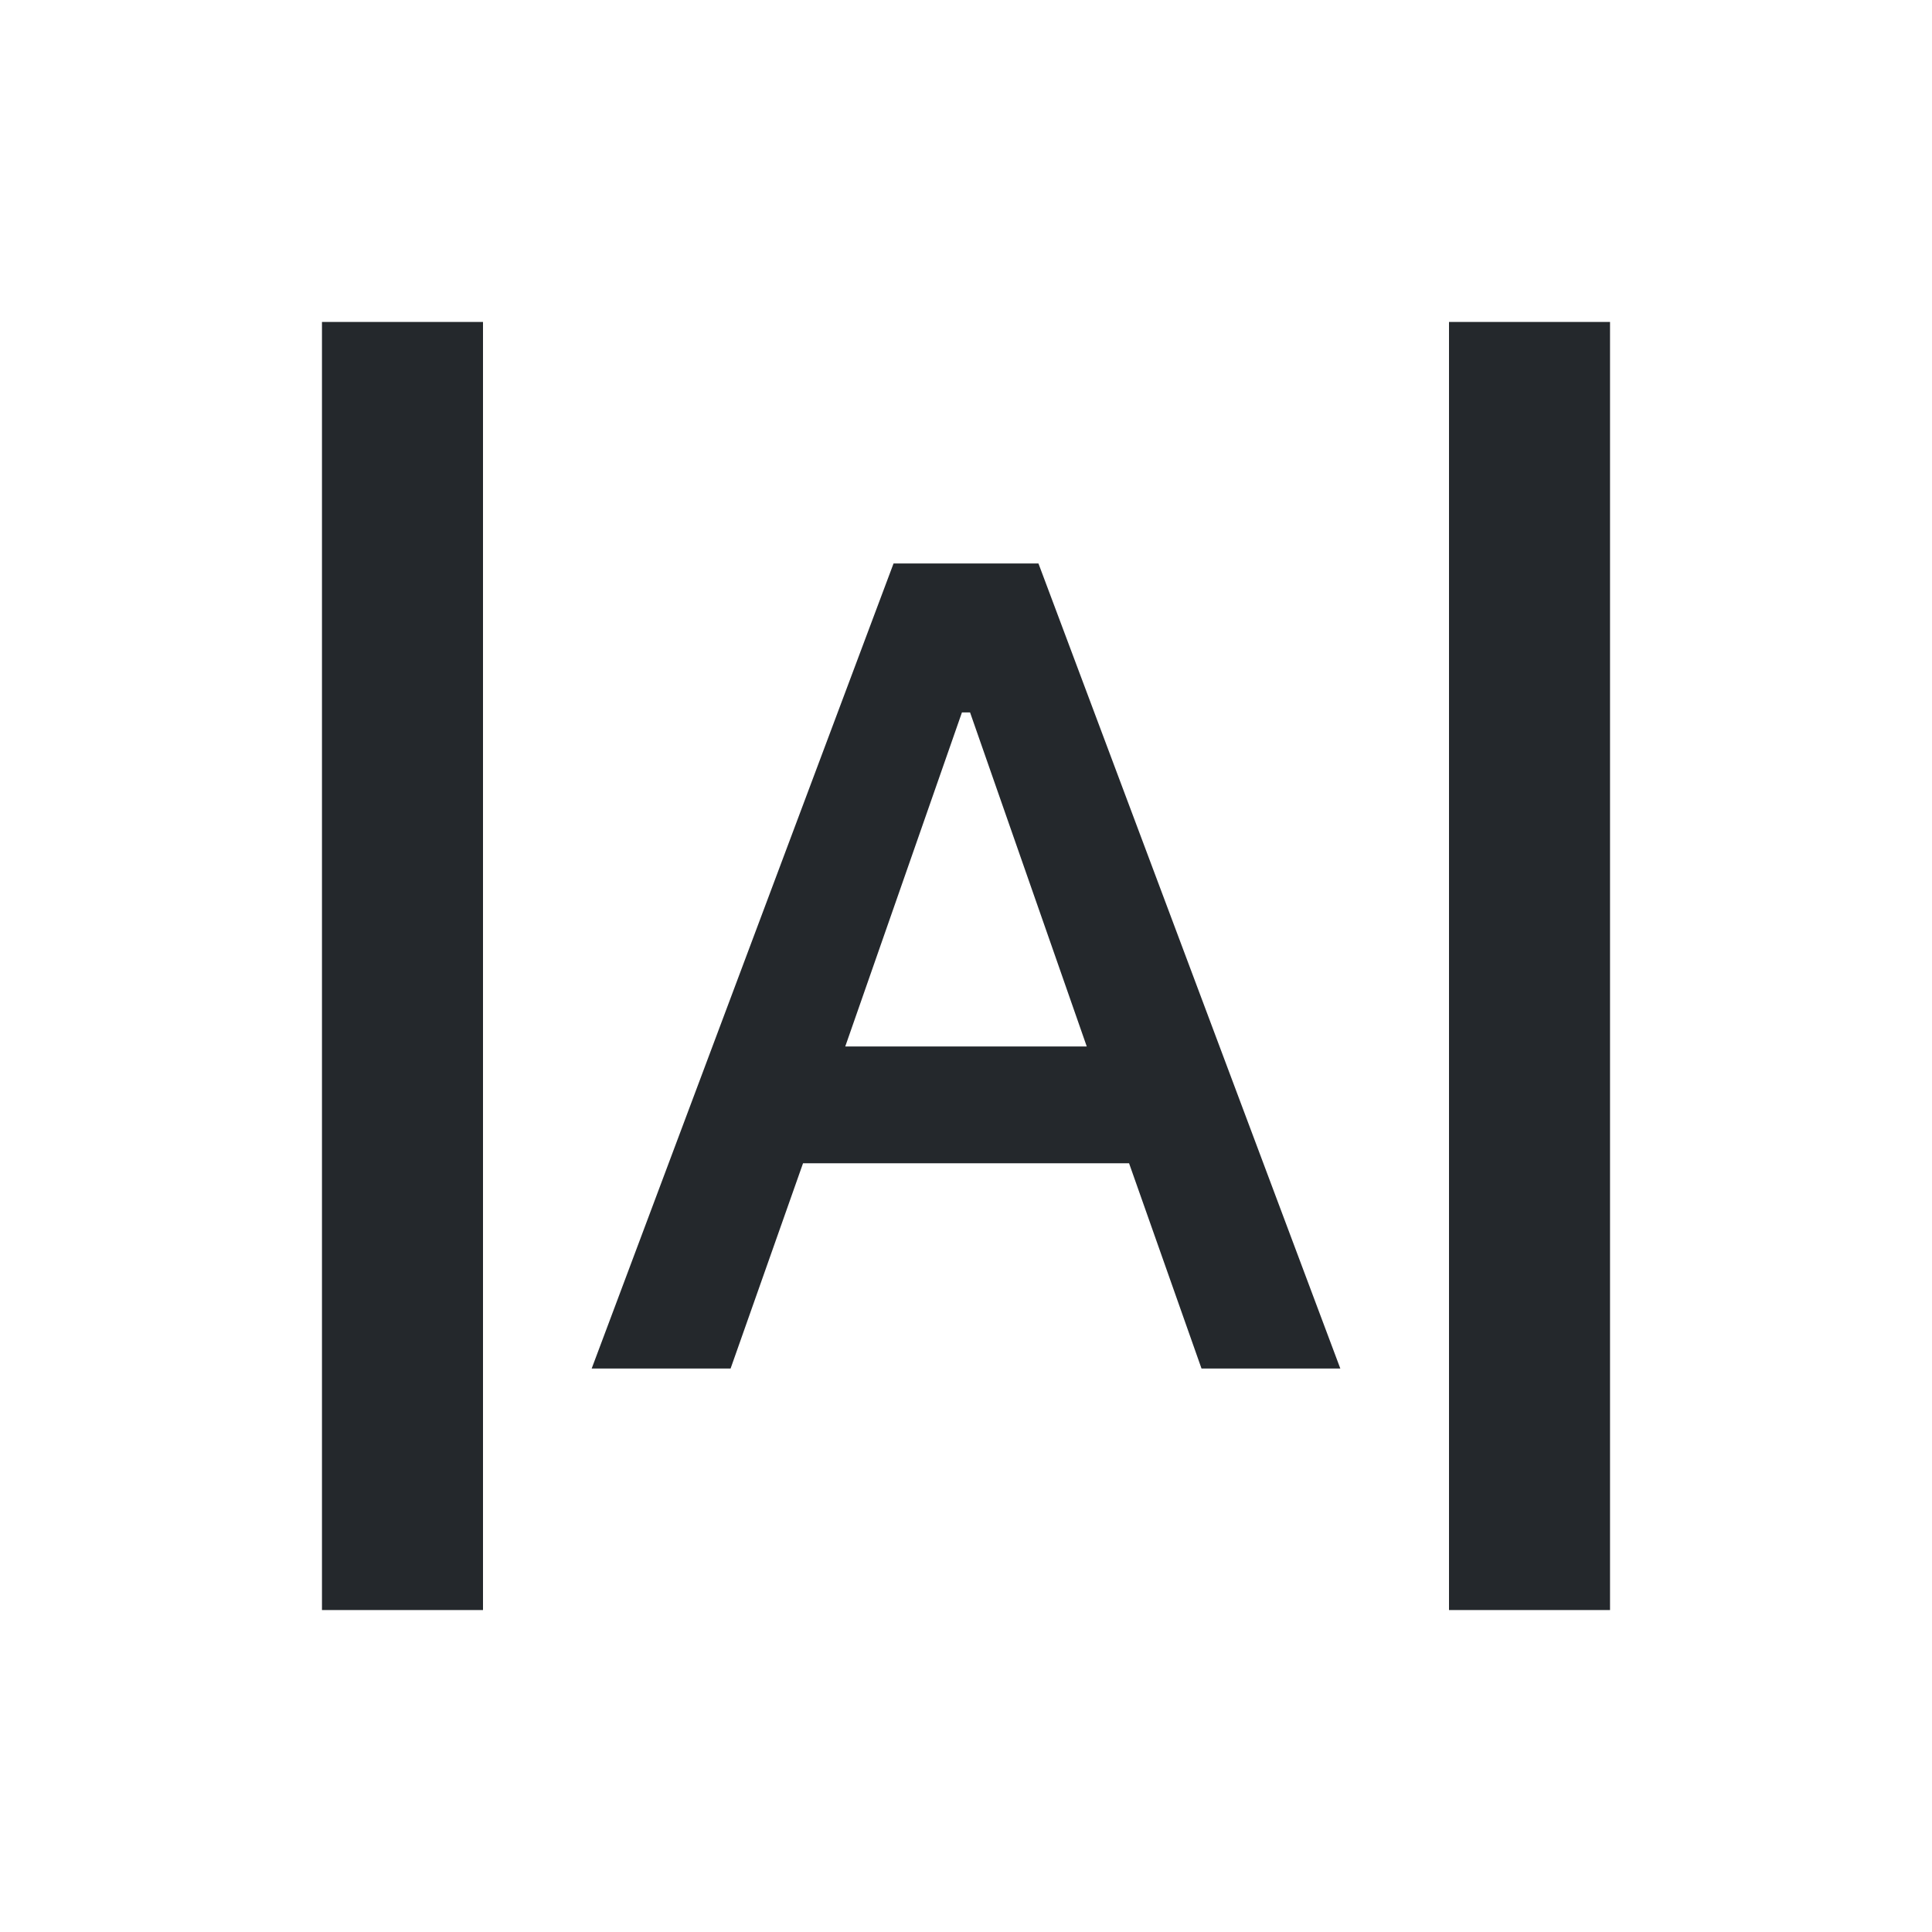
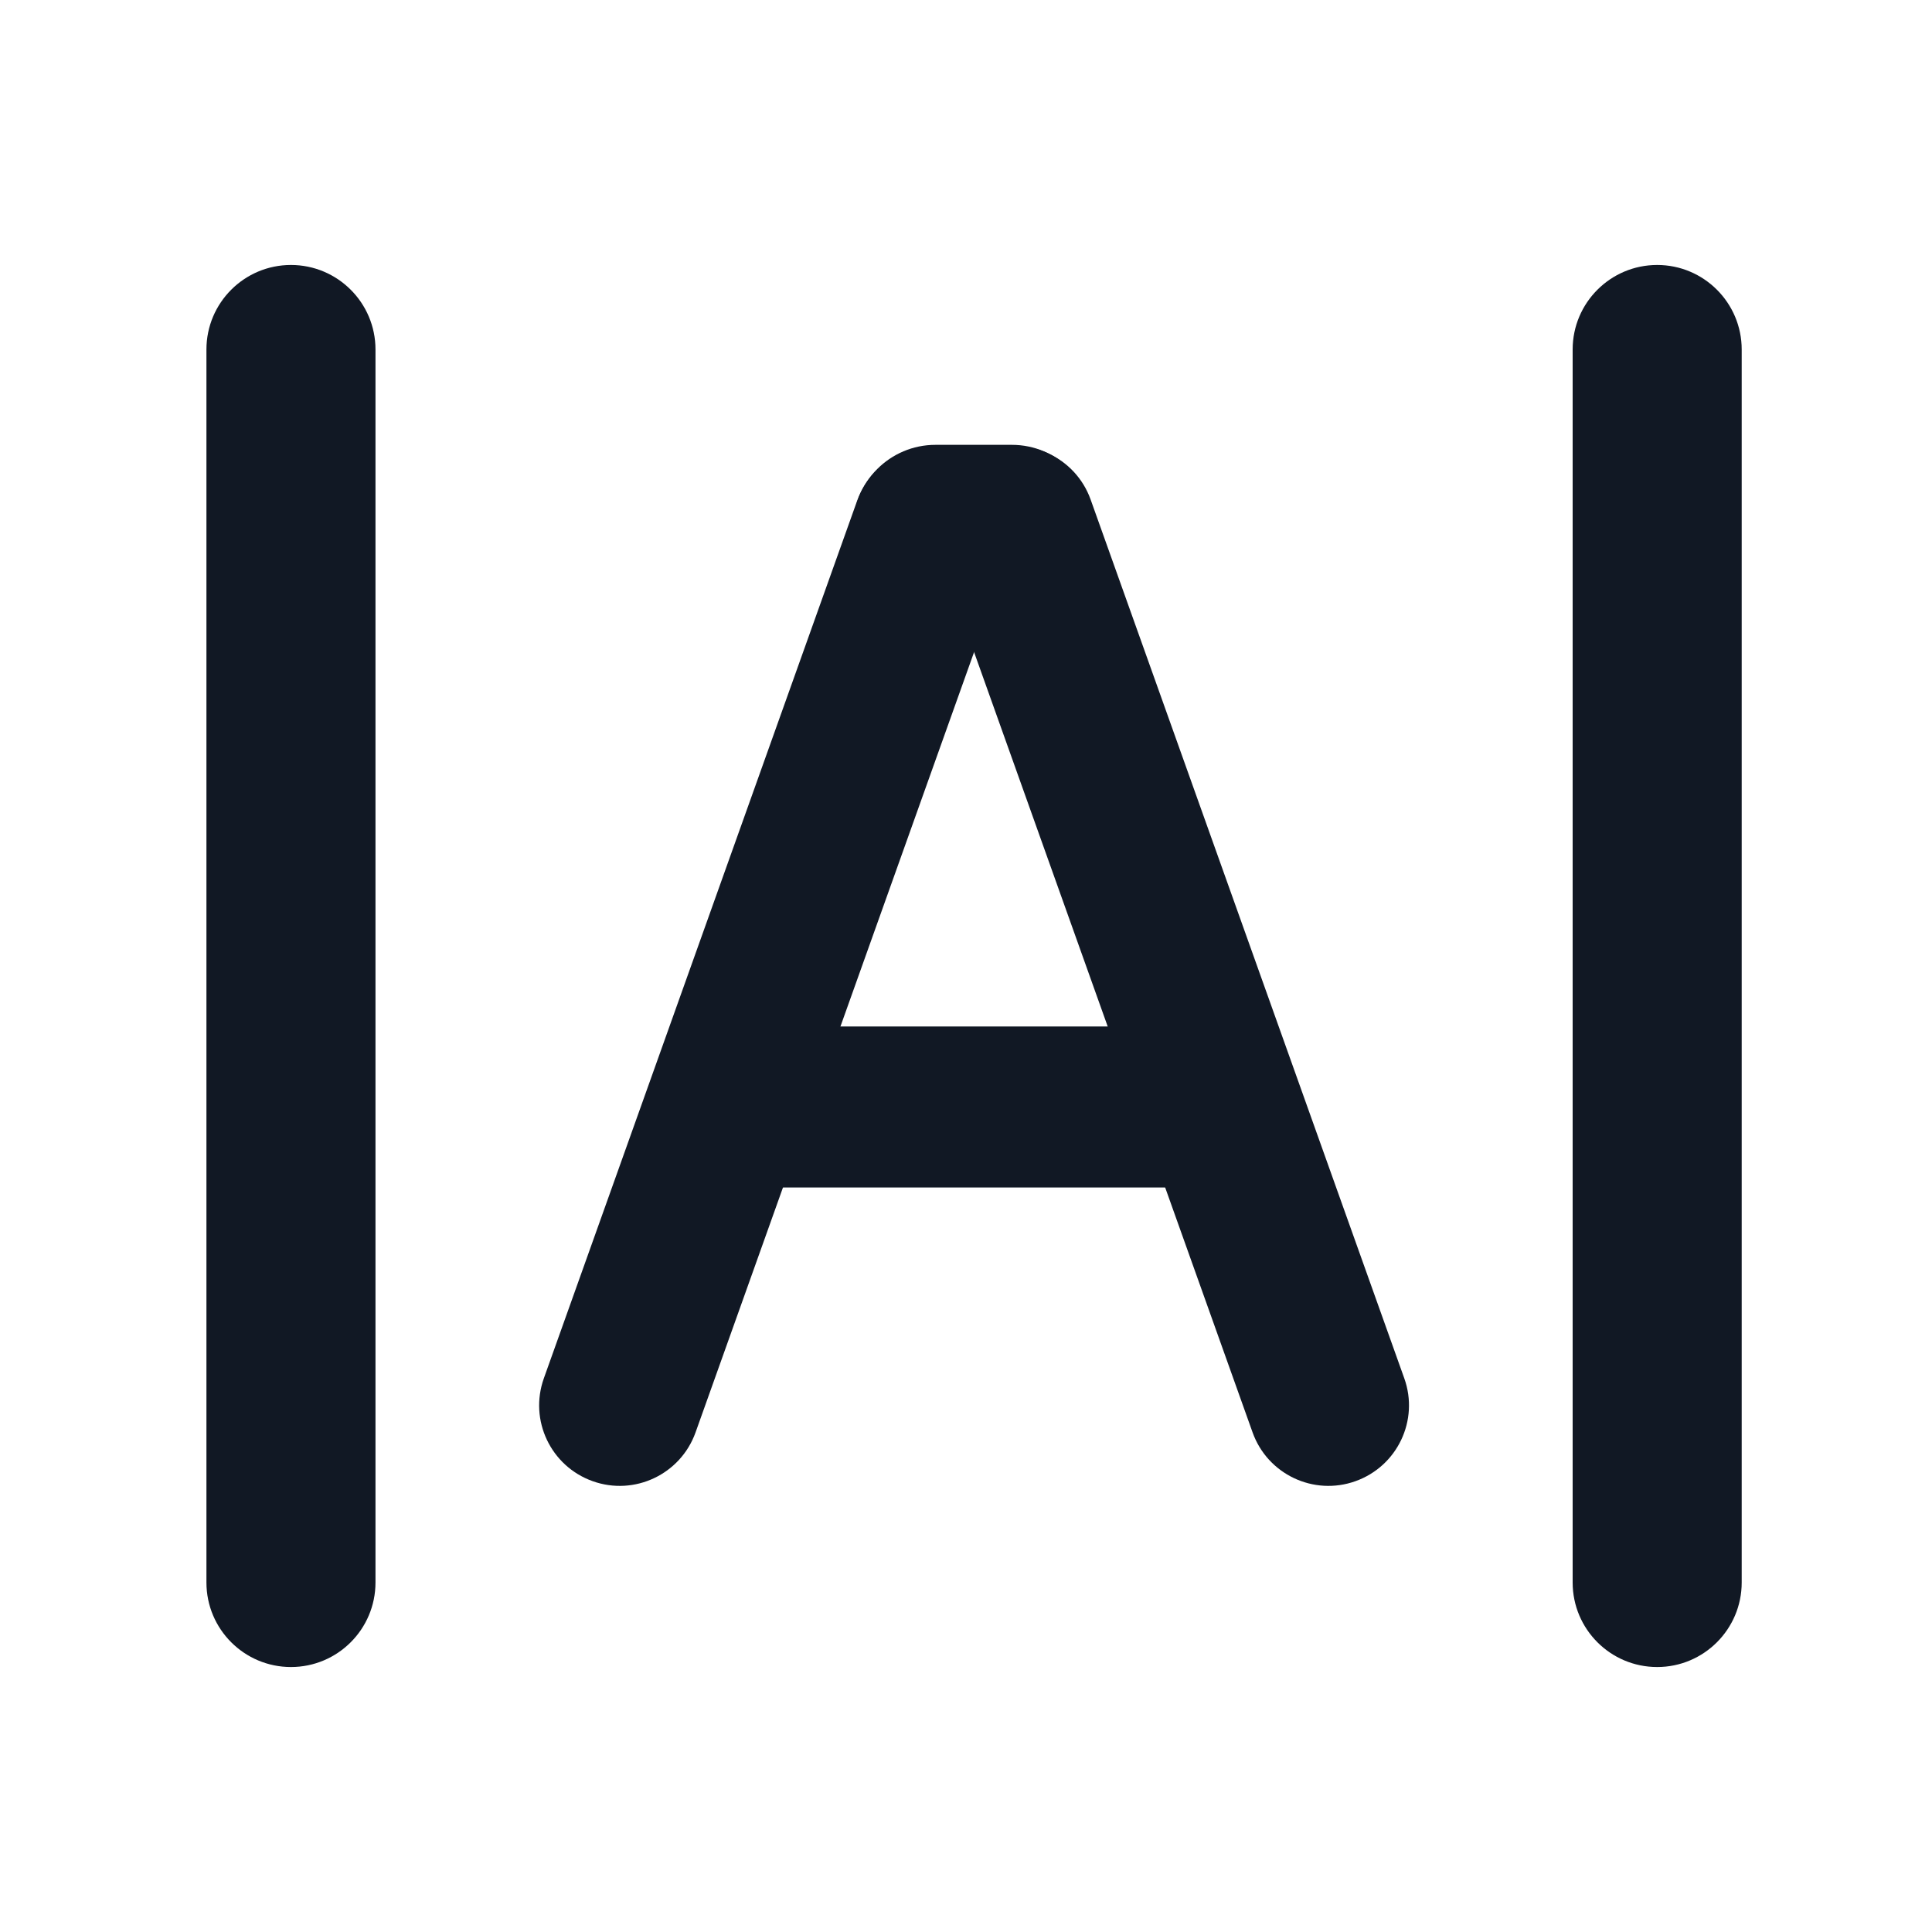
- <svg xmlns="http://www.w3.org/2000/svg" width="20" height="20" fill="none" viewBox="0 0 20 20">
-   <mask id="mask0_347_767" style="mask-type:alpha" width="20" height="20" x="0" y="0" maskUnits="userSpaceOnUse">
-     <rect width="20" height="20" fill="#D9D9D9" />
-   </mask>
-   <g mask="url(#mask0_347_767)">
-     <path fill="#24282C" d="M3.333 16.667V3.333H5V16.667H3.333ZM15 16.667V3.333H16.667V16.667H15ZM6.125 14.167L9.25 5.833H10.75L13.875 14.167H12.438L11.688 12.042H8.313L7.563 14.167H6.125ZM8.75 10.833H11.25L10.042 7.375H9.958L8.75 10.833Z" />
-   </g>
+ <svg xmlns="http://www.w3.org/2000/svg" width="20" height="20" viewBox="0 0 20 20" fill="none">
+   <path d="M2.137 3.618C2.137 3.135 2.529 2.743 3.012 2.743C3.495 2.743 3.887 3.135 3.887 3.618V16.382C3.887 16.865 3.495 17.257 3.012 17.257C2.529 17.257 2.137 16.865 2.137 16.382V3.618Z" fill="#111824" />
+   <path d="M16.28 3.618C16.28 3.135 16.672 2.743 17.155 2.743C17.638 2.743 18.03 3.135 18.03 3.618V16.382C18.03 16.865 17.638 17.257 17.155 17.257C16.672 17.257 16.28 16.865 16.28 16.382V3.618Z" fill="#111824" />
+   <path d="M8.874 5.181C9.029 4.748 9.506 4.522 9.939 4.676C10.372 4.831 10.598 5.308 10.444 5.741L7.2 14.829C7.045 15.262 6.568 15.488 6.135 15.333C5.701 15.178 5.475 14.702 5.63 14.268L8.874 5.181Z" fill="#111824" />
+   <path d="M11.29 5.171C11.135 4.738 10.658 4.512 10.225 4.667C9.791 4.822 9.565 5.298 9.72 5.732L12.967 14.829C13.122 15.262 13.599 15.488 14.032 15.333C14.466 15.178 14.692 14.702 14.537 14.268L11.29 5.171Z" fill="#111824" />
+   <path d="M8.832 5.457C8.832 4.987 9.214 4.605 9.684 4.605H10.475C10.945 4.605 11.327 4.987 11.327 5.457C11.327 5.928 10.945 6.309 10.475 6.309H9.684C9.214 6.309 8.832 5.928 8.832 5.457Z" fill="#111824" />
+   <path d="M6.955 11.459C6.955 10.999 7.328 10.626 7.788 10.626H12.379C12.839 10.626 13.212 10.999 13.212 11.459C13.212 11.919 12.839 12.293 12.379 12.293H7.788C7.328 12.293 6.955 11.919 6.955 11.459Z" fill="#111824" />
</svg>
